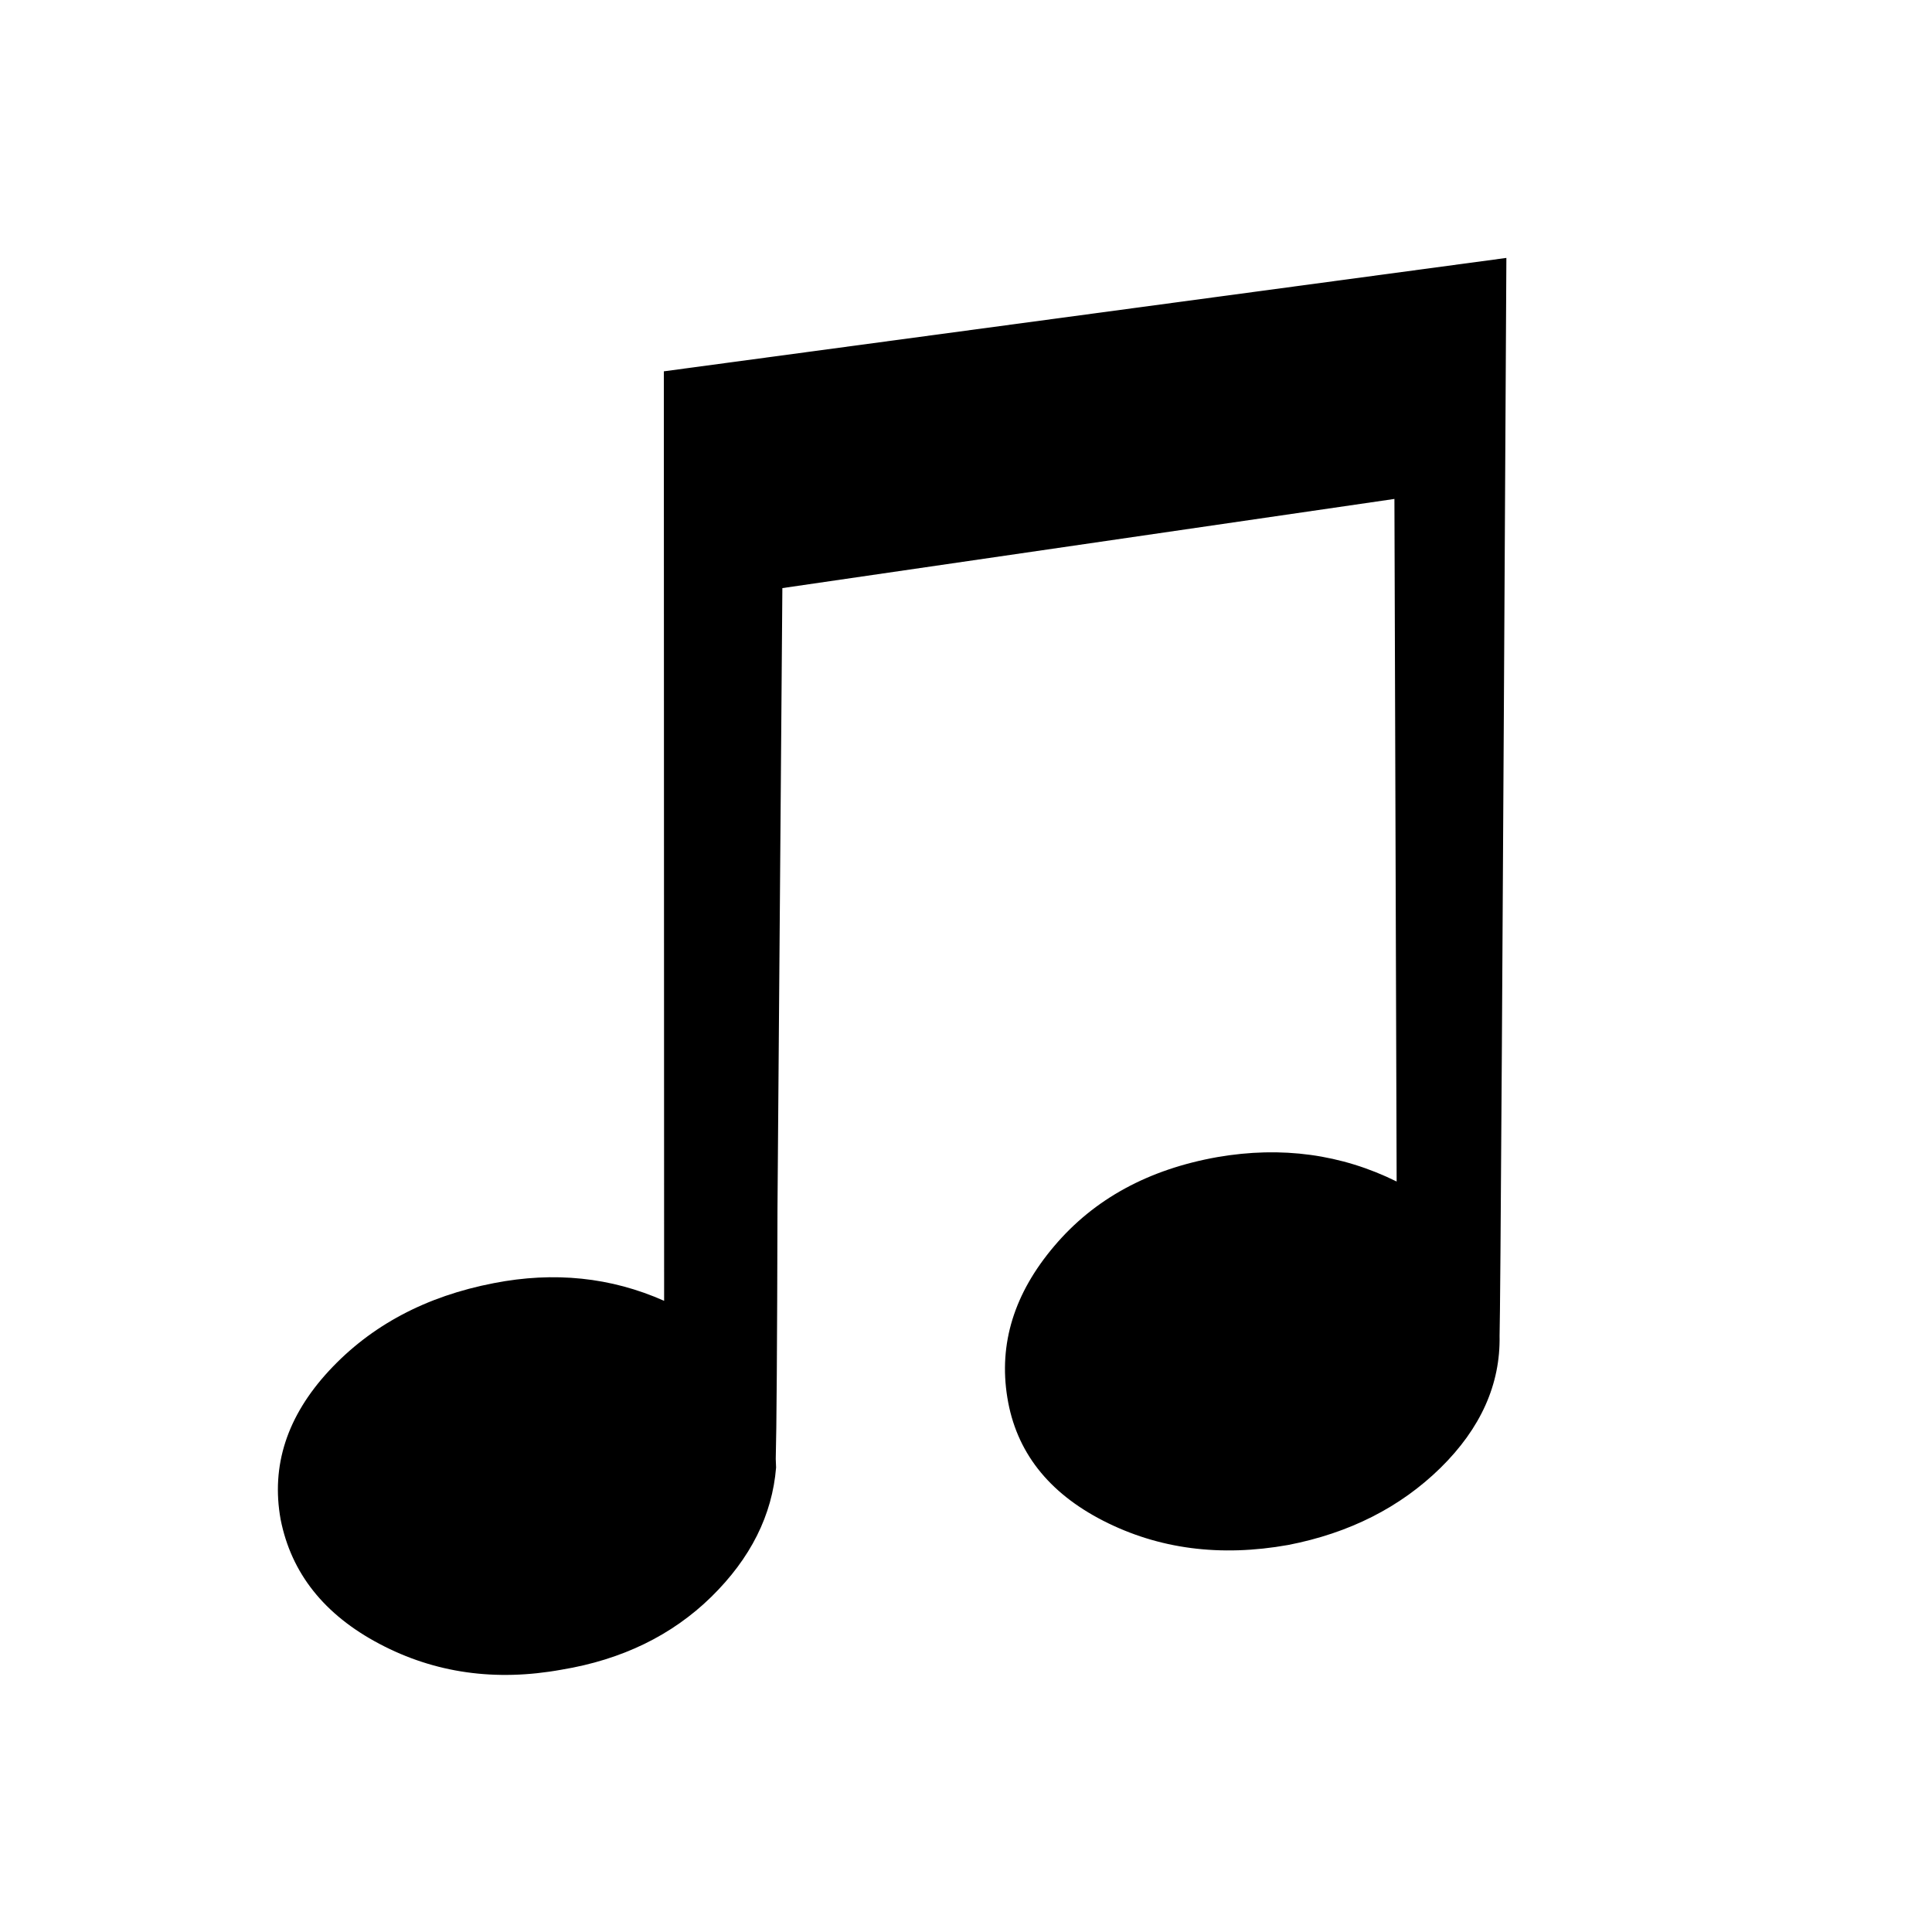
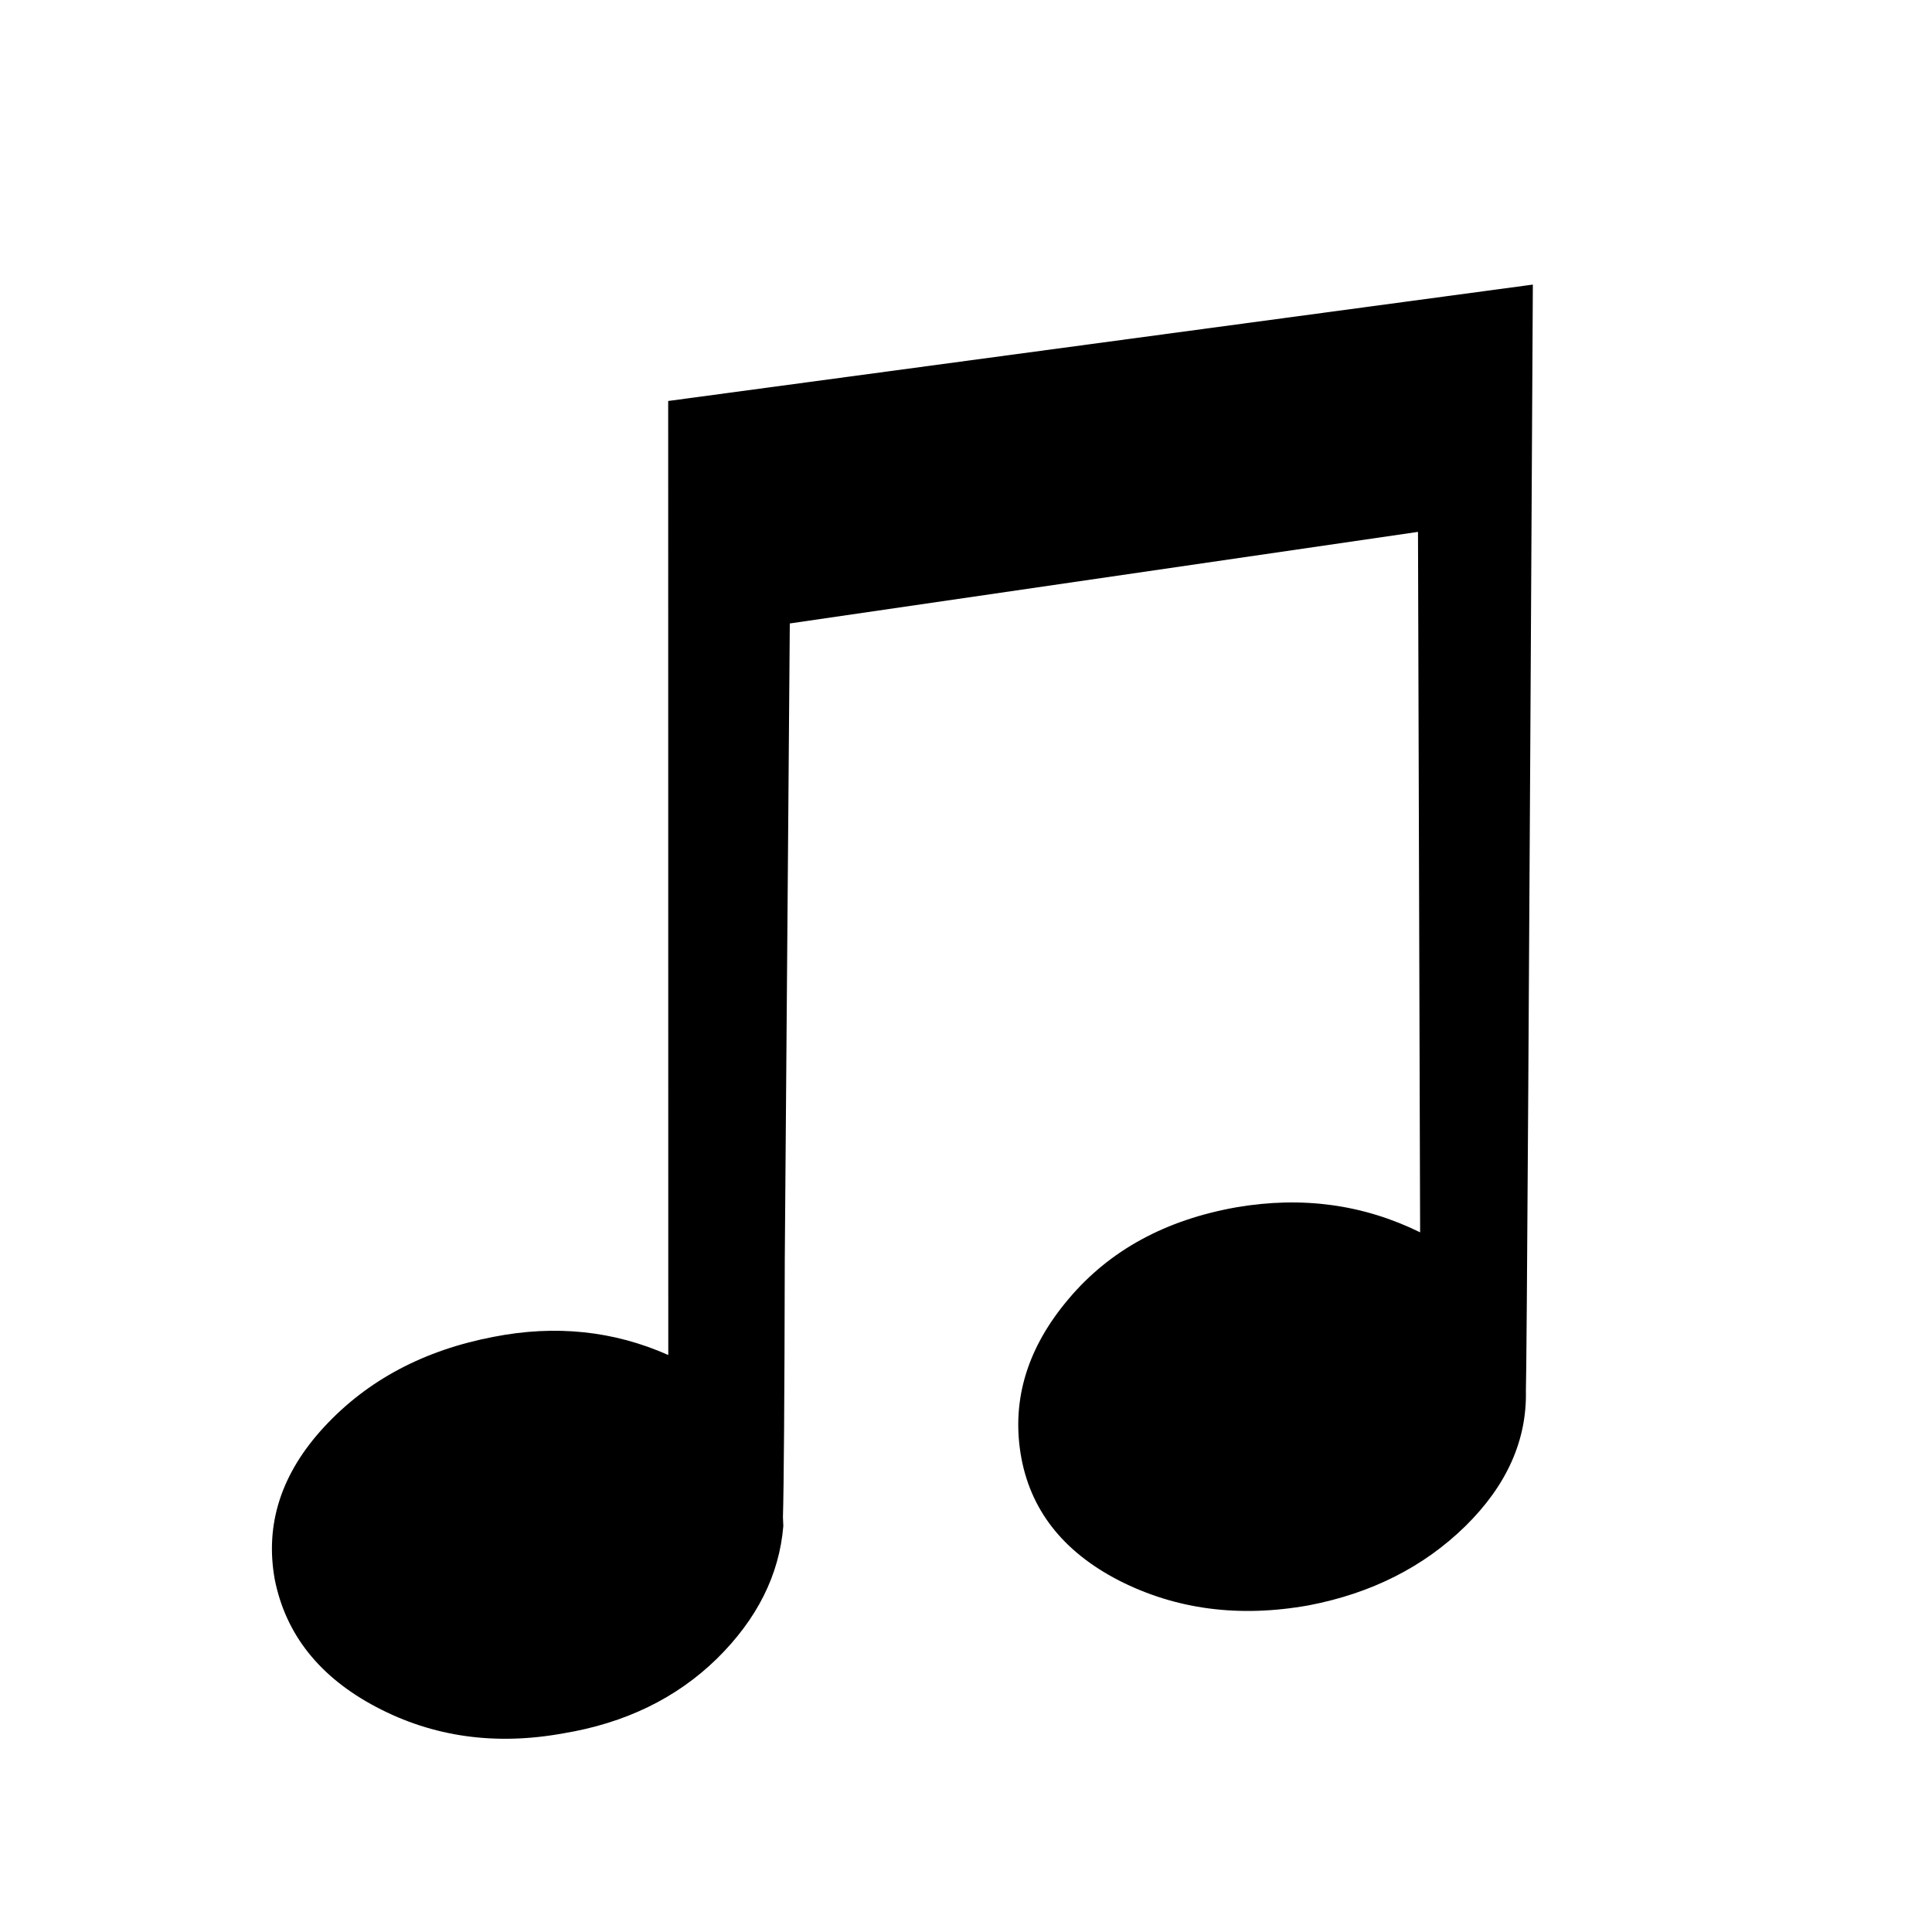
- <svg xmlns="http://www.w3.org/2000/svg" version="1.1" id="Layer_1" x="0px" y="0px" width="40px" height="40px" viewBox="0 0 40 40" enable-background="new 0 0 40 40" xml:space="preserve">
+ <svg xmlns="http://www.w3.org/2000/svg" version="1.1" id="Layer_1" x="0px" y="0px" width="20px" height="20px" viewBox="0 0 20 20" enable-background="new 0 0 20 20" xml:space="preserve">
  <g>
-     <path d="M16.097,25.01c-0.007,2.873-0.019,4.605-0.036,5.195l0.007,0.178c-0.08,0.986-0.527,1.879-1.342,2.679   c-0.815,0.797-1.849,1.3-3.1,1.507c-1.368,0.248-2.624,0.071-3.769-0.534c-1.145-0.604-1.827-1.464-2.047-2.577   c-0.201-1.113,0.133-2.139,1.002-3.078c0.869-0.938,2.005-1.543,3.412-1.814c1.249-0.244,2.425-0.123,3.526,0.366L13.744,7.688   L31.188,5.34c-0.078,14.307-0.123,21.745-0.141,22.317c0.019,1.002-0.39,1.914-1.222,2.733c-0.835,0.818-1.887,1.351-3.155,1.597   c-1.408,0.251-2.683,0.084-3.828-0.501c-1.143-0.585-1.806-1.436-1.986-2.55c-0.182-1.115,0.141-2.16,0.971-3.137   c0.826-0.977,1.953-1.59,3.38-1.843c1.329-0.229,2.565-0.06,3.709,0.506l-0.046-14.132l-12.672,1.846" />
+     <path d="M8.124,13.04c-0.003,1.474-0.01,2.362-0.019,2.665l0.004,0.092c-0.042,0.506-0.271,0.964-0.689,1.375   c-0.418,0.408-0.949,0.666-1.591,0.772c-0.702,0.127-1.346,0.037-1.934-0.273c-0.588-0.31-0.938-0.752-1.051-1.322   c-0.103-0.571,0.068-1.099,0.514-1.58c0.446-0.481,1.029-0.792,1.751-0.93c0.641-0.126,1.244-0.063,1.809,0.188L6.917,4.151   l8.951-1.205c-0.04,7.341-0.063,11.158-0.072,11.452c0.011,0.514-0.2,0.981-0.627,1.401c-0.429,0.42-0.969,0.694-1.619,0.819   c-0.723,0.13-1.377,0.043-1.965-0.256c-0.585-0.301-0.925-0.738-1.019-1.309c-0.093-0.572,0.073-1.109,0.499-1.61   c0.423-0.501,1.001-0.815,1.733-0.945c0.683-0.117,1.315-0.03,1.903,0.259l-0.022-7.251L8.176,6.454" />
  </g>
</svg>
